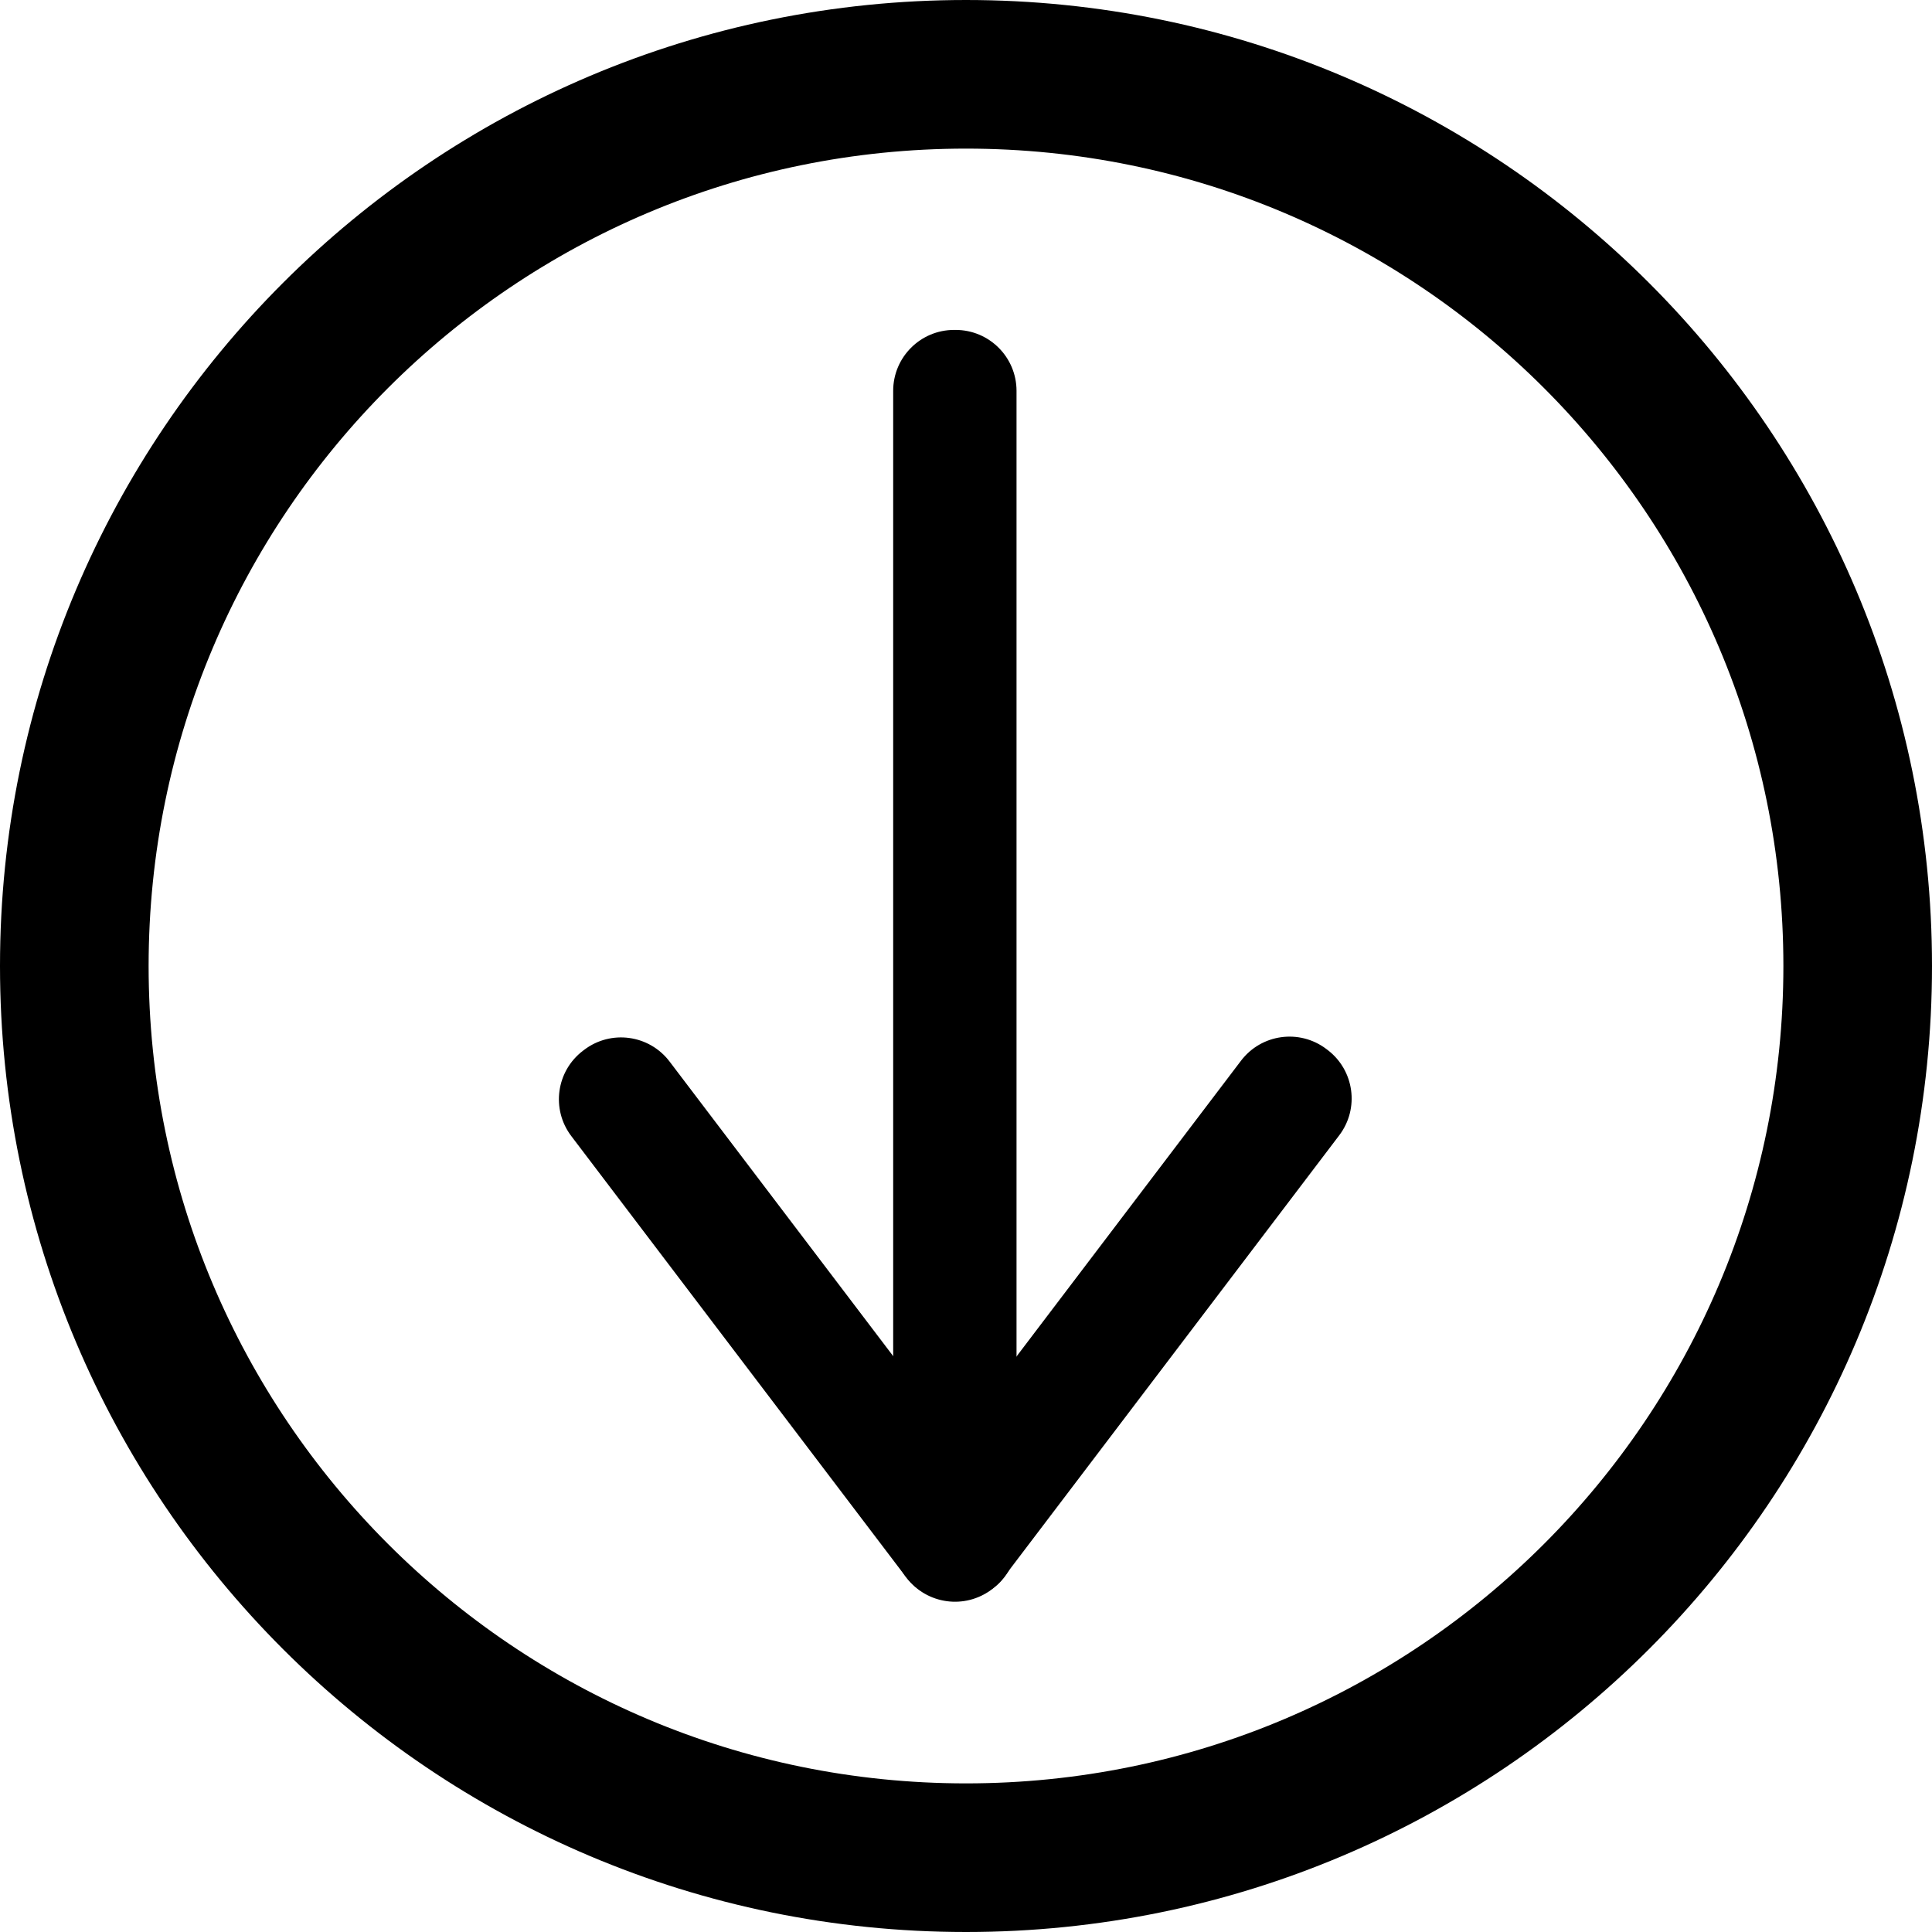
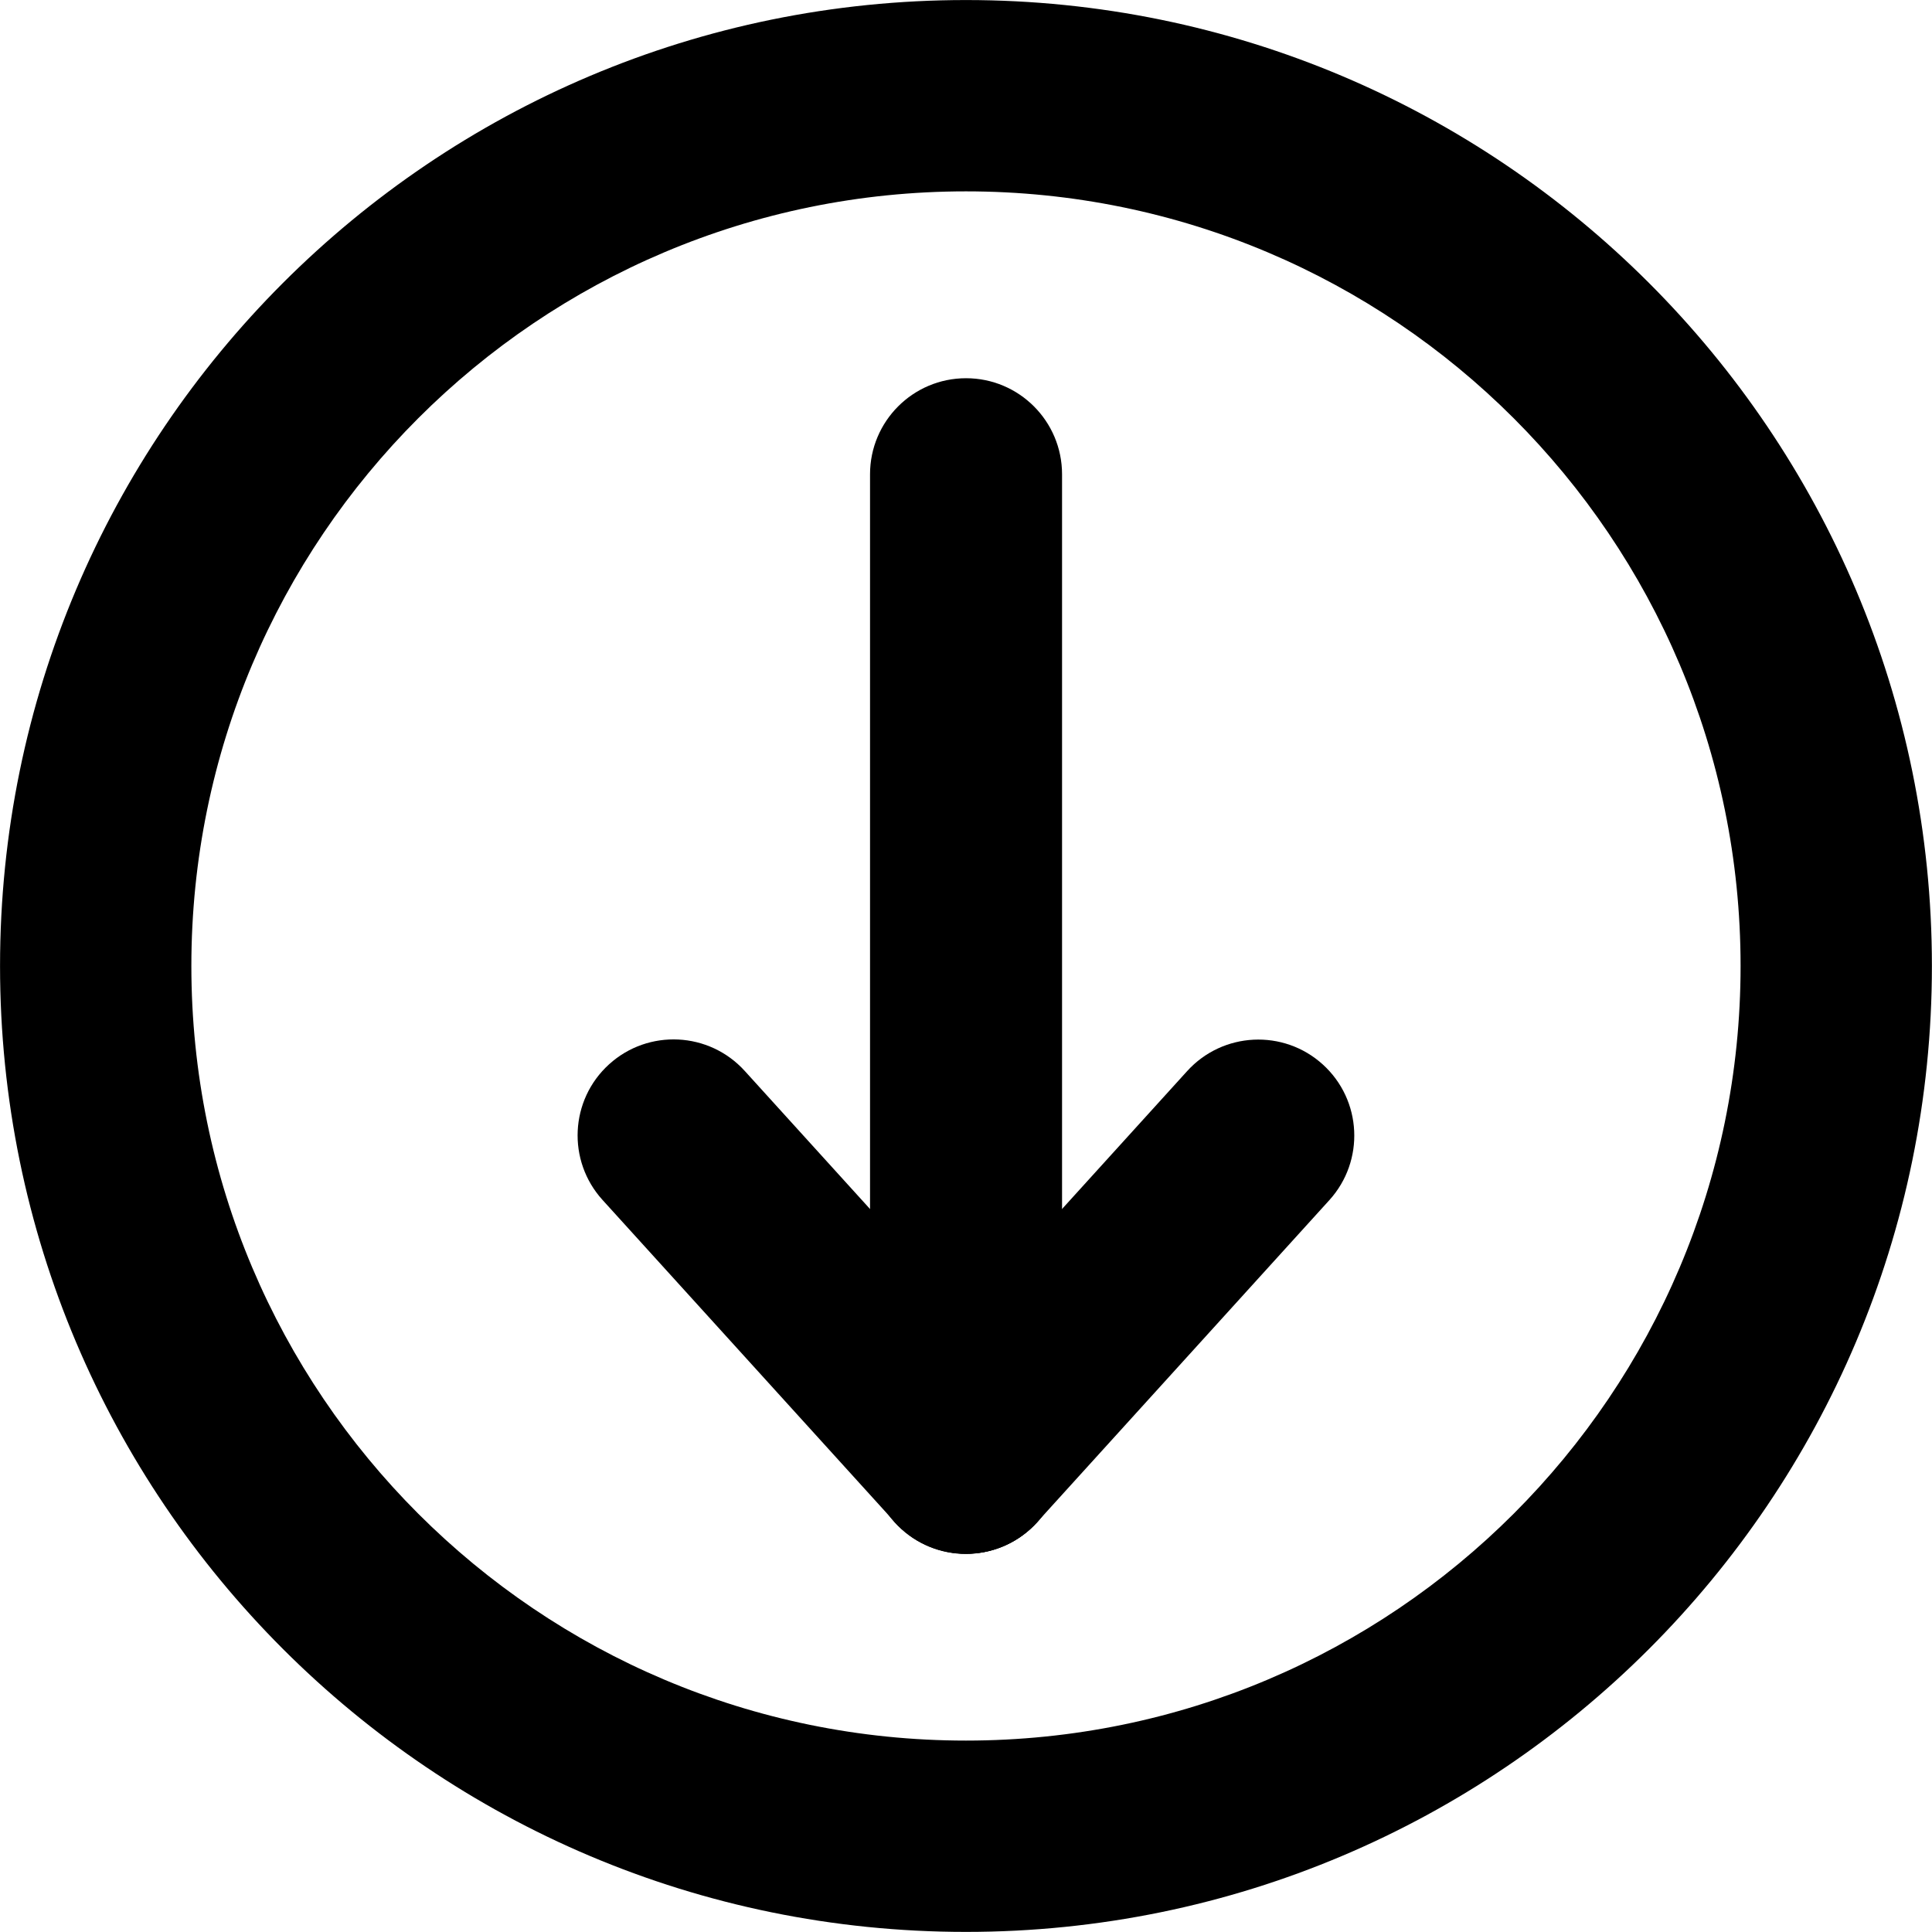
- <svg xmlns="http://www.w3.org/2000/svg" id="f221e55b-64ec-4ea7-b3bc-600f07ed883b" width="1em" height="1em" viewBox="0 0 13 13">
-   <circle cx="6.5" cy="6.5" r="6" fill="none" stroke="#000" stroke-miterlimit="10" />
-   <rect x="3.65" y="7.59" width="8.55" height="0.83" rx="0.41" transform="translate(14.43 -1.43) rotate(90)" />
-   <rect x="4.53" y="9.97" width="4.55" height="0.83" rx="0.41" transform="translate(9.46 -2.82) rotate(52.8)" />
-   <rect x="6.78" y="9.97" width="4.55" height="0.83" rx="0.41" transform="translate(21.3 7.94) rotate(127.2)" />
+ <svg xmlns="http://www.w3.org/2000/svg" width="13.875" height="13.875" viewBox="0 0 13.875 13.875">
+   <path d="M8,1.063A6.937,6.937,0,1,0,14.937,8,6.937,6.937,0,0,0,8,1.063Zm0,12.5A5.563,5.563,0,1,1,13.563,8,5.563,5.563,0,0,1,8,13.563Z" transform="translate(-1.0627 -1.0627)" />
+   <rect x="6.261" y="8.123" width="1.379" height="4.505" rx="0.69" transform="translate(18.0072 12.3252) rotate(137.7817)" />
+   <rect x="7.31" y="3.779" width="1.379" height="8.442" rx="0.69" transform="translate(14.9373 14.9373) rotate(180)" />
+   <rect x="8.36" y="8.123" width="1.379" height="4.505" rx="0.69" transform="translate(8.2563 -4.452) rotate(42.2183)" />
</svg>
